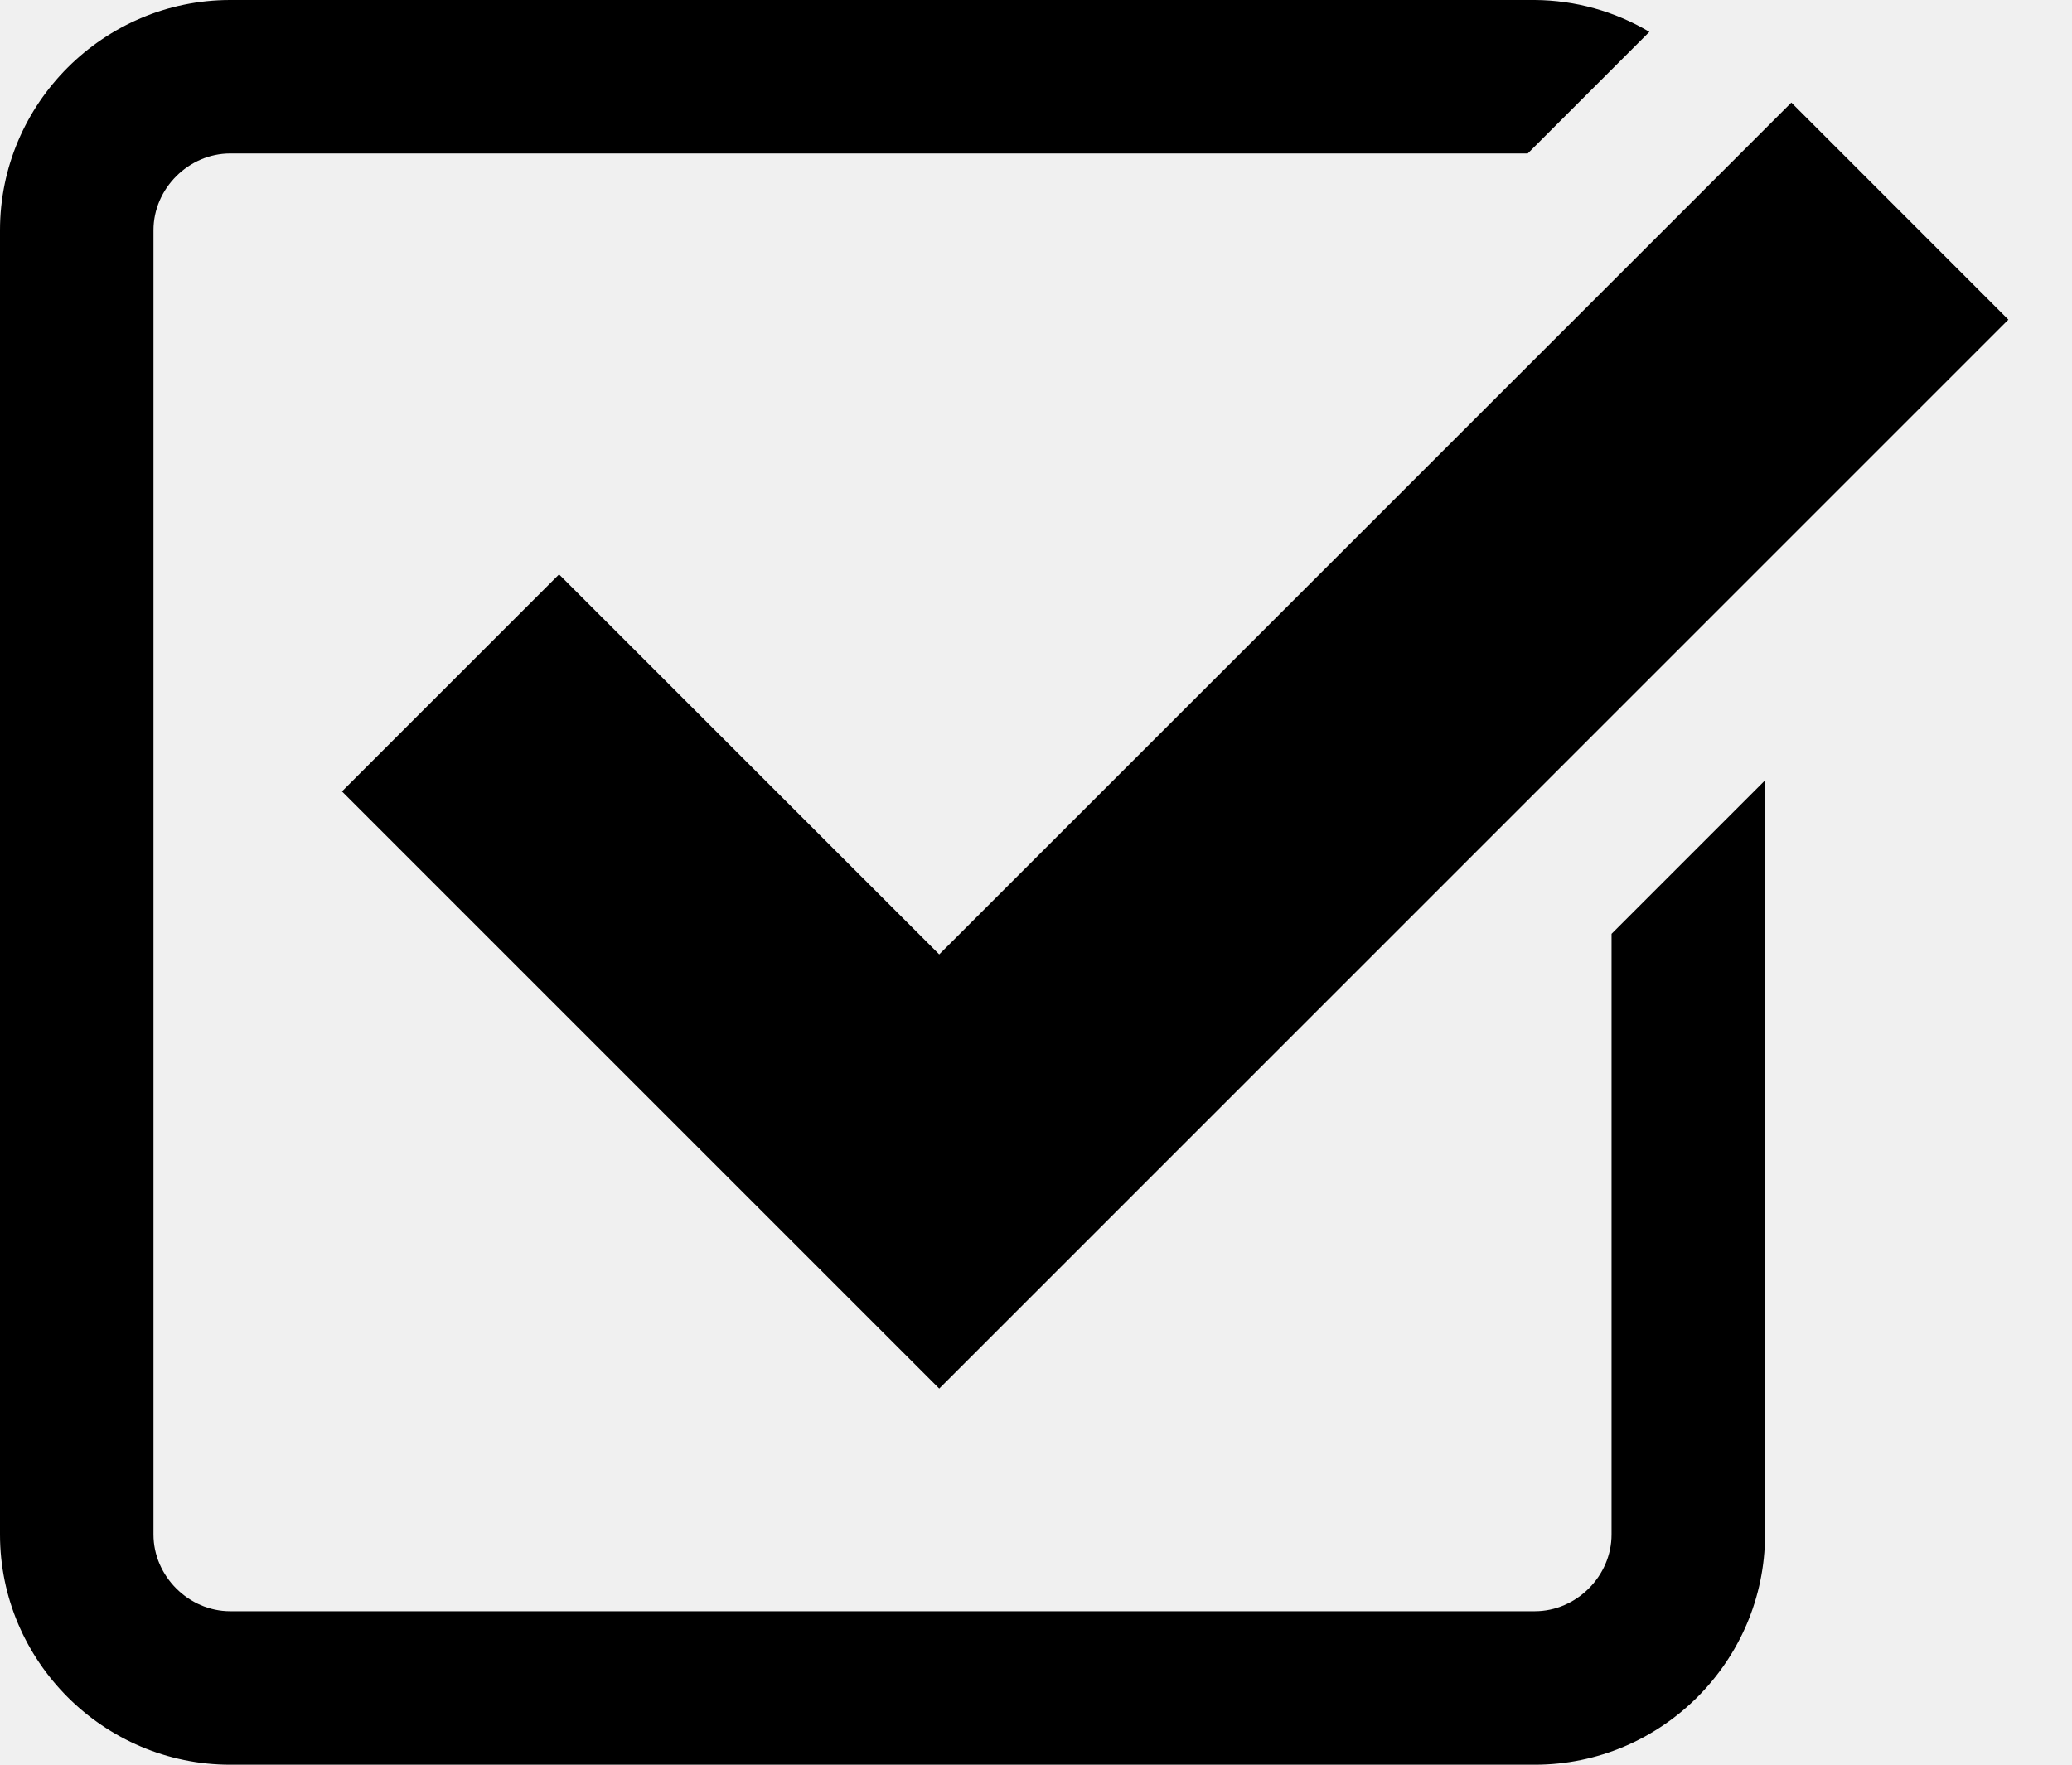
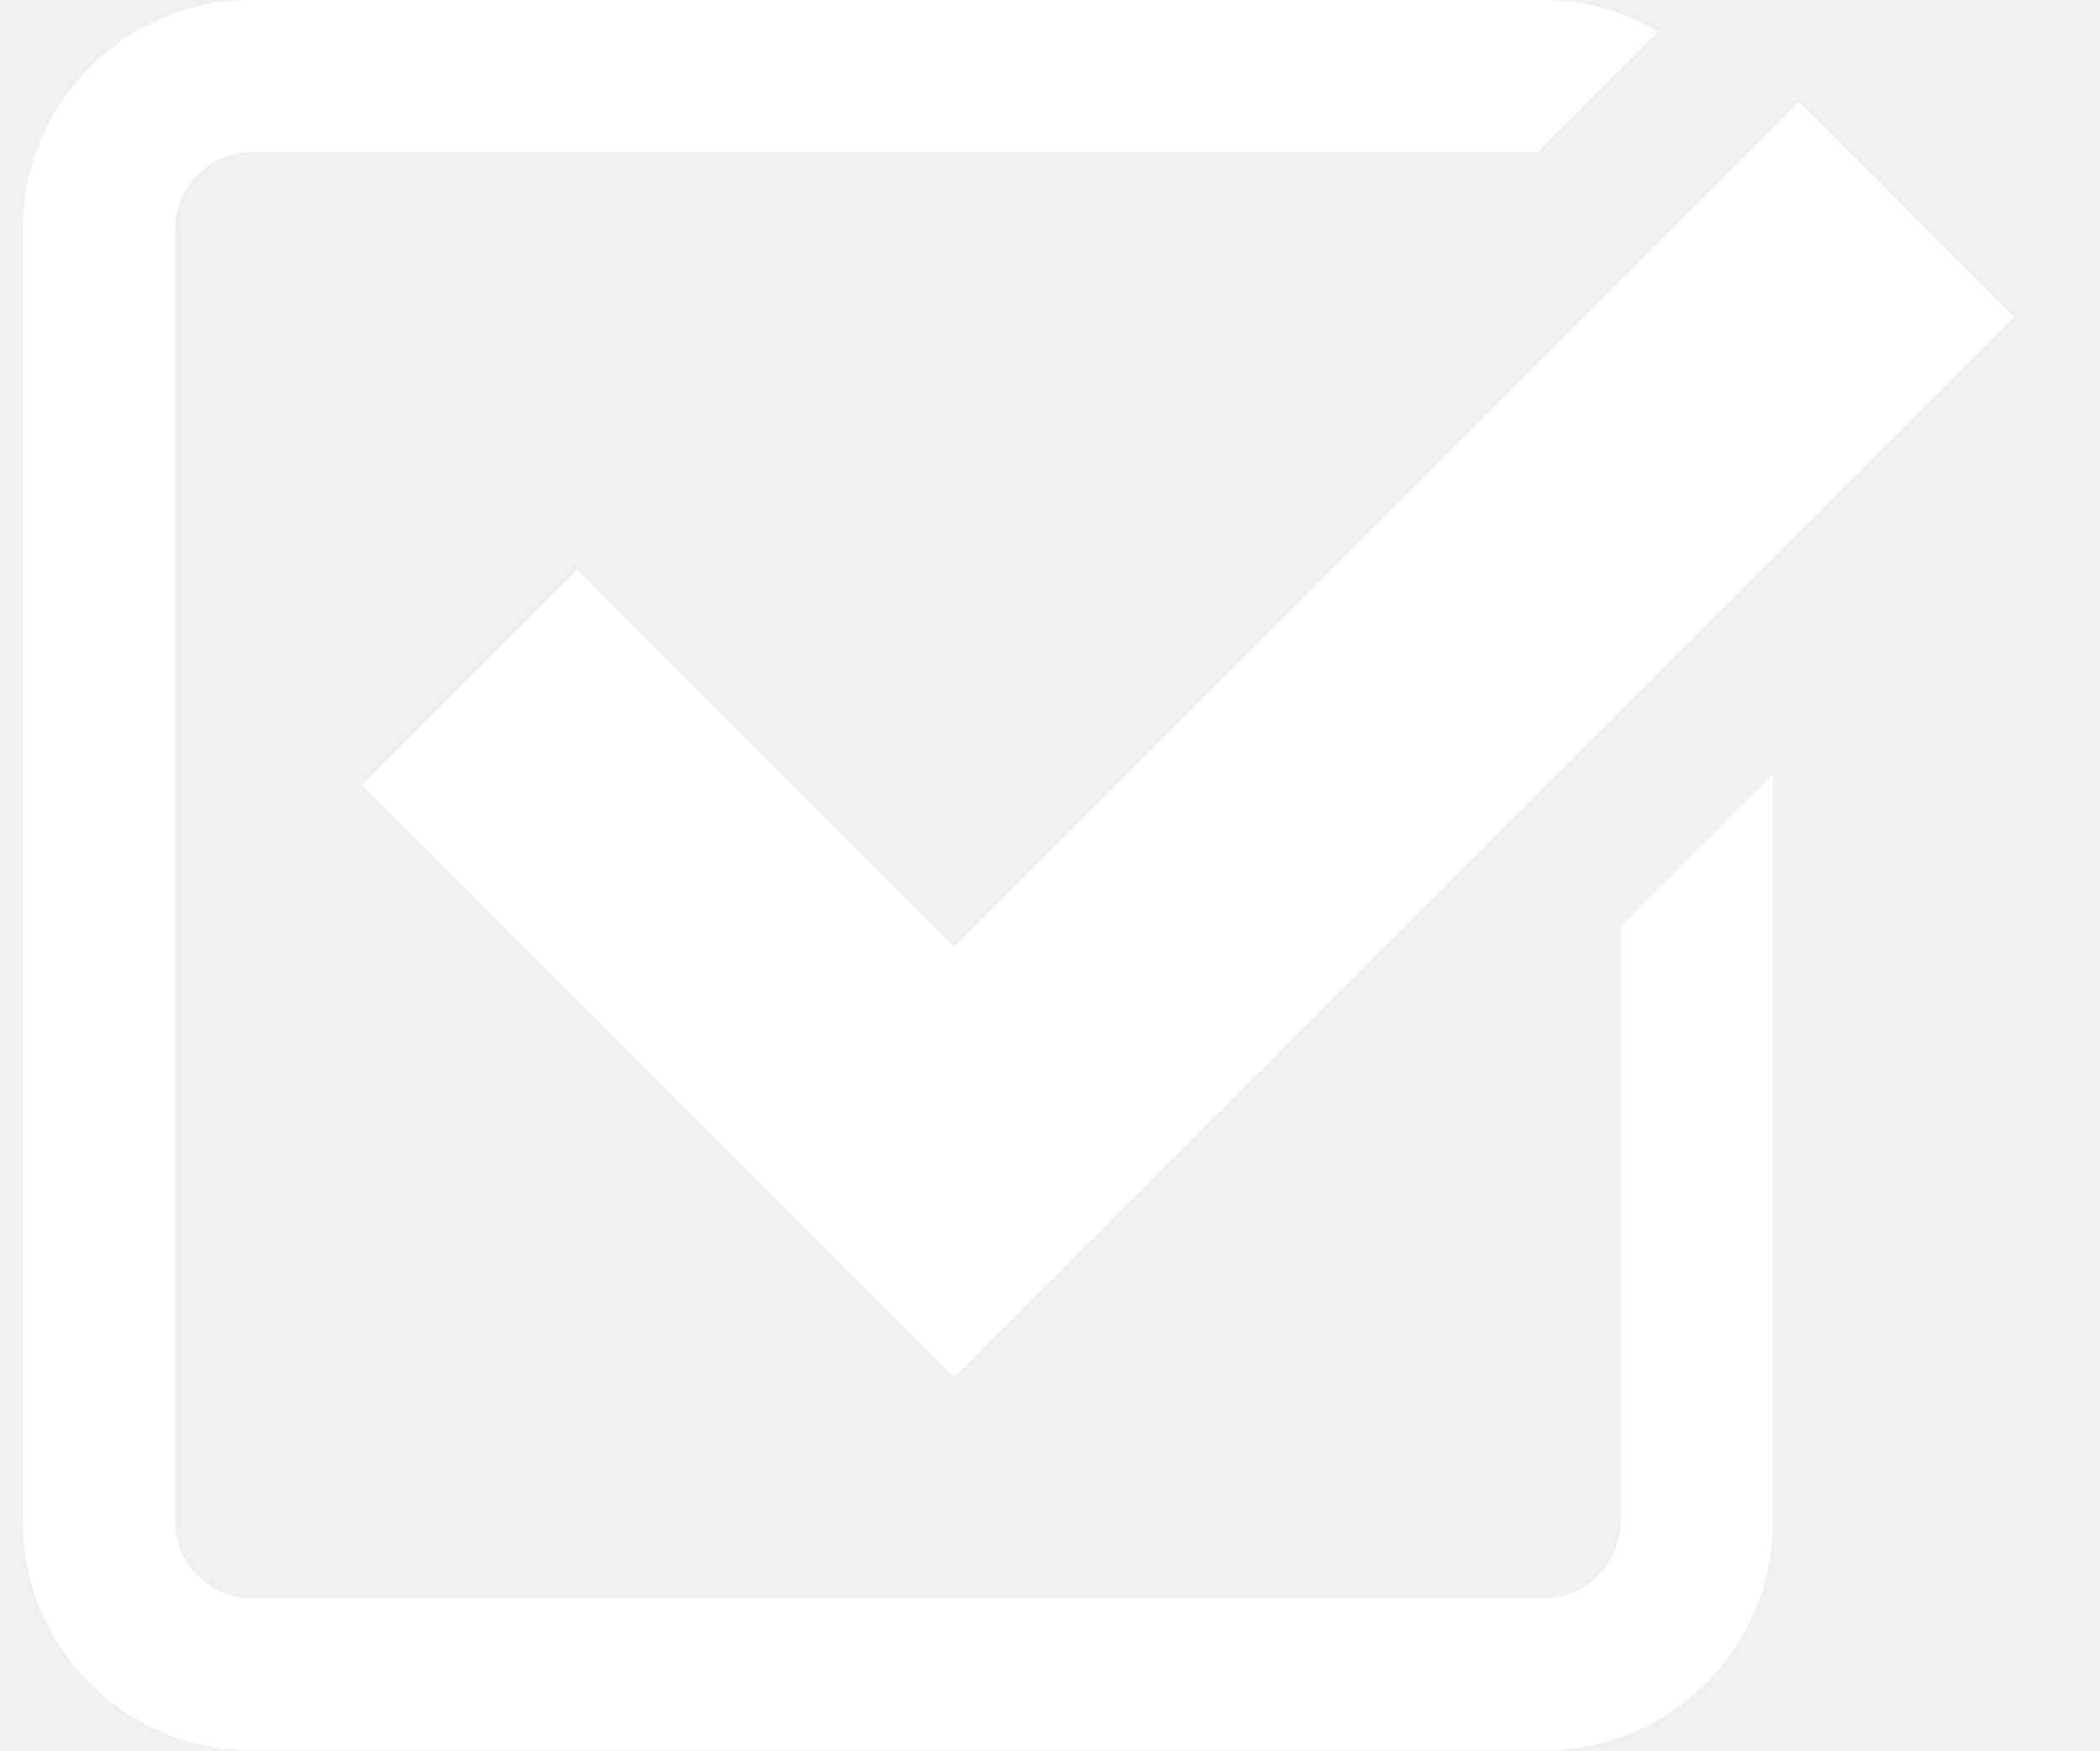
- <svg xmlns="http://www.w3.org/2000/svg" width="27" height="23" viewBox="0 0 27 23">
-   <path d="M7.285 7.486l-2.829 2.829 7.783 7.783L26.171 4.166l-2.828-2.829-11.104 11.102z" />
-   <path d="M21 20c0 .542-.458 1-1 1H3c-.542 0-1-.458-1-1V3c0-.542.458-1 1-1h16.908L21.493.415A2.96 2.96 0 0 0 20 0H3C1.35 0 0 1.35 0 3v17c0 1.65 1.35 3 3 3h17c1.65 0 3-1.35 3-3v-9.829l-2 2V20z" />
+ <svg xmlns="http://www.w3.org/2000/svg" width="24" height="20" viewBox="0 0 27 23">
+   <path fill="#ffffff" d="M7.285 7.486l-2.829 2.829 7.783 7.783L26.171 4.166l-2.828-2.829-11.104 11.102z" />
+   <path fill="#ffffff" d="M21 20c0 .542-.458 1-1 1H3c-.542 0-1-.458-1-1V3c0-.542.458-1 1-1h16.908L21.493.415A2.96 2.96 0 0 0 20 0H3C1.35 0 0 1.35 0 3v17c0 1.65 1.35 3 3 3h17c1.65 0 3-1.35 3-3v-9.829l-2 2V20z" />
</svg>
